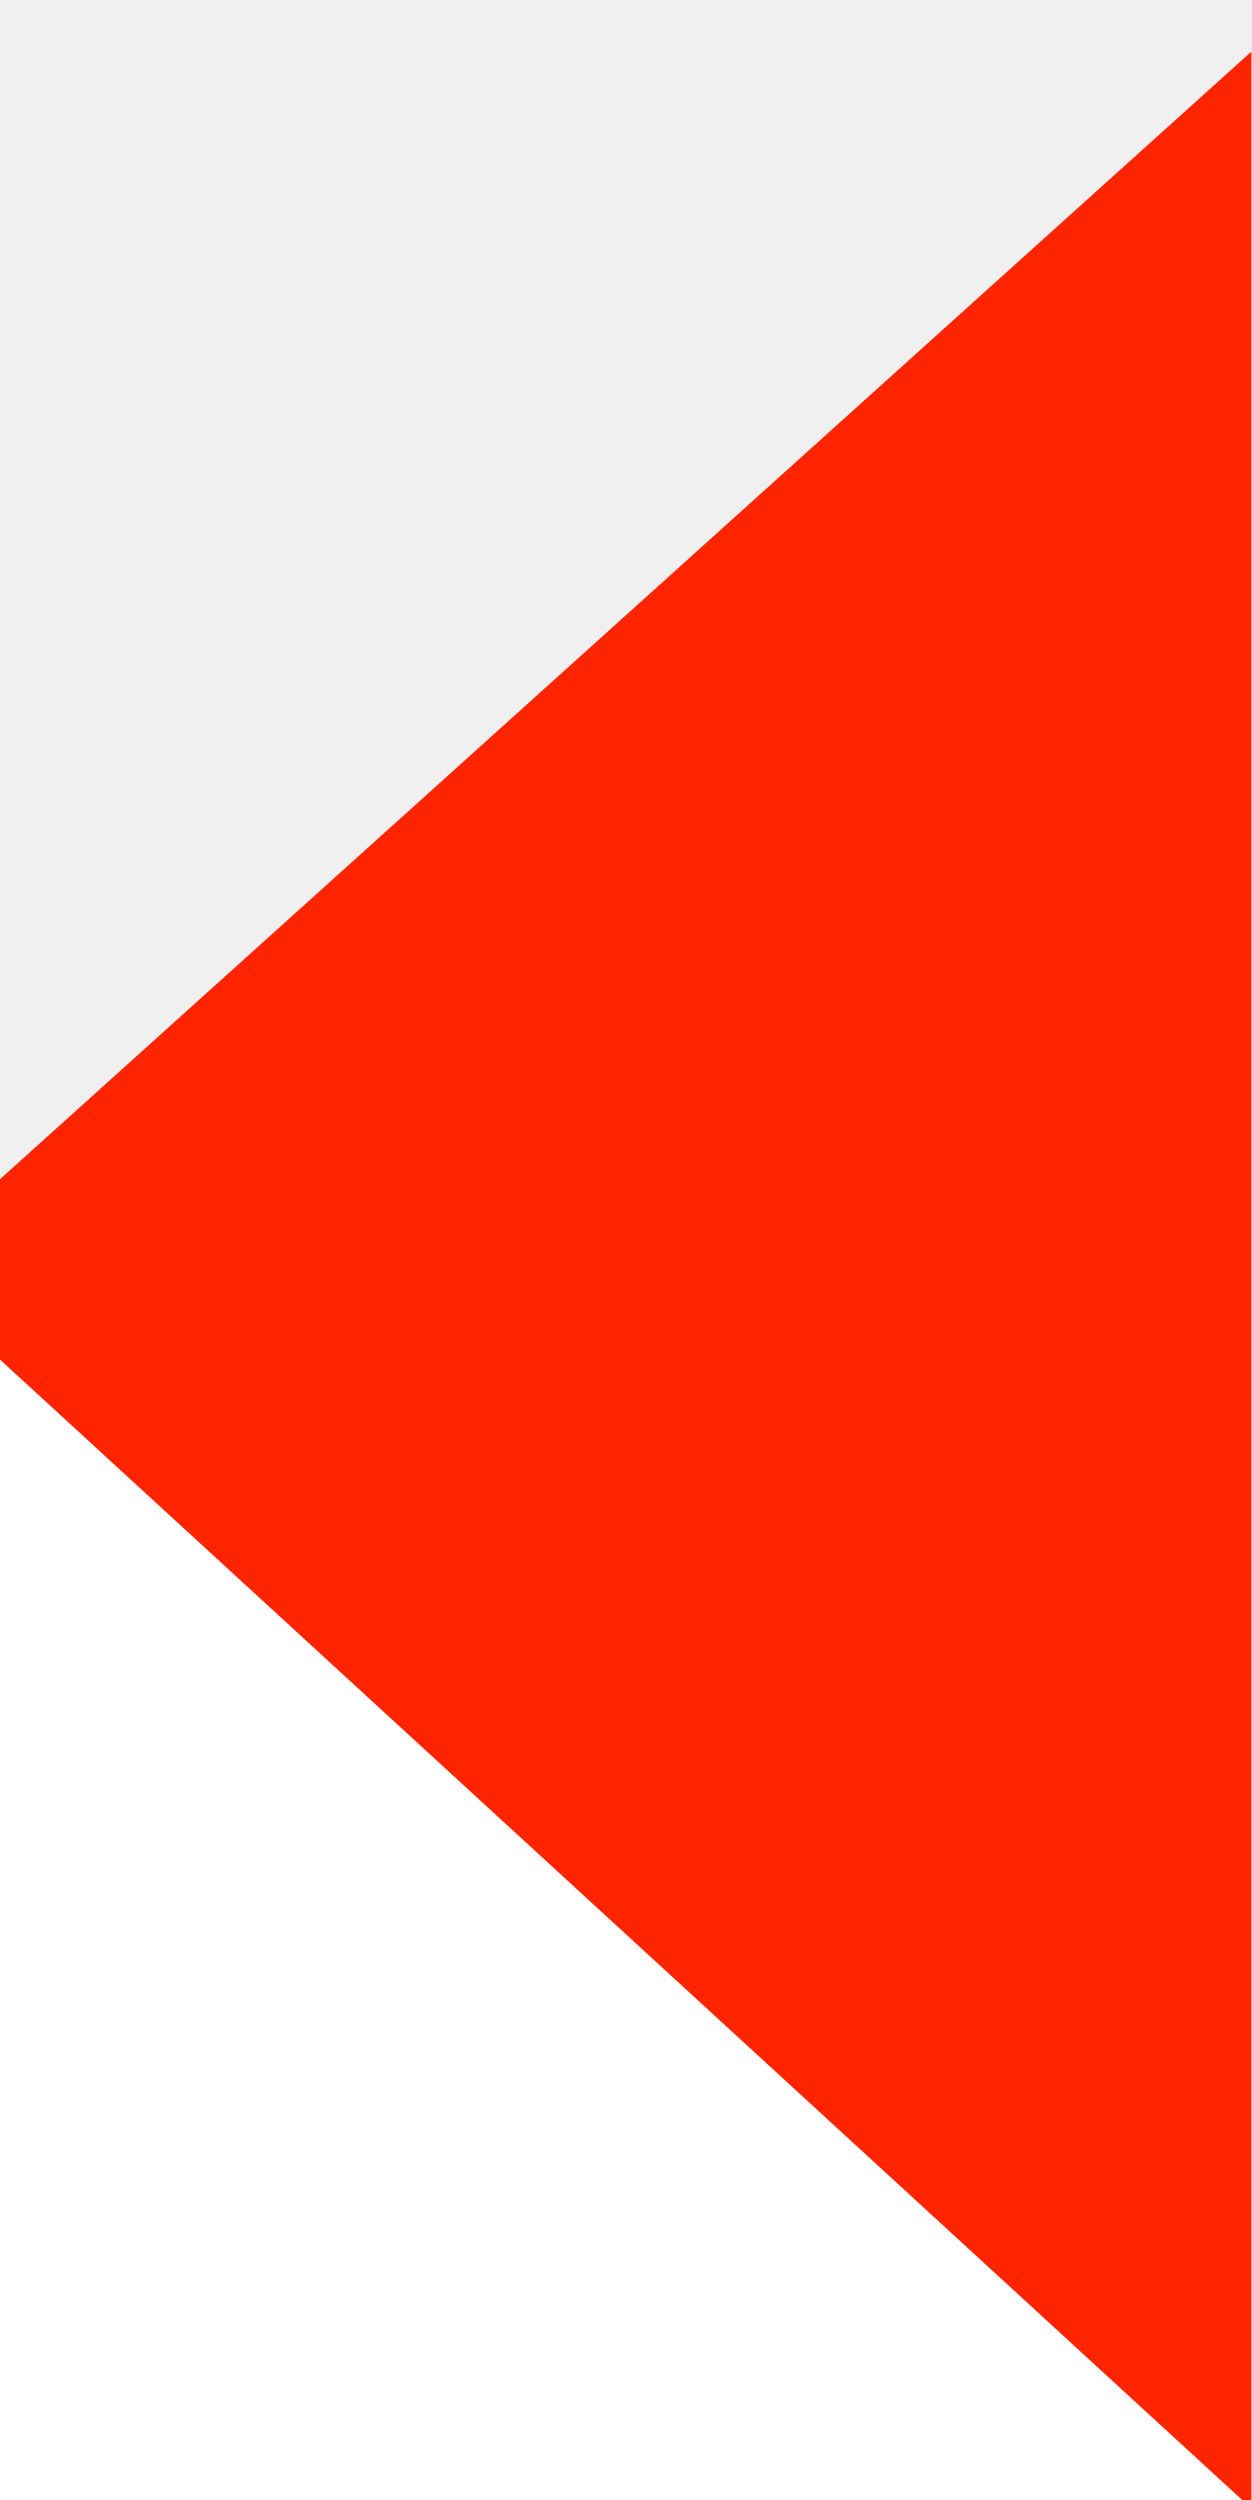
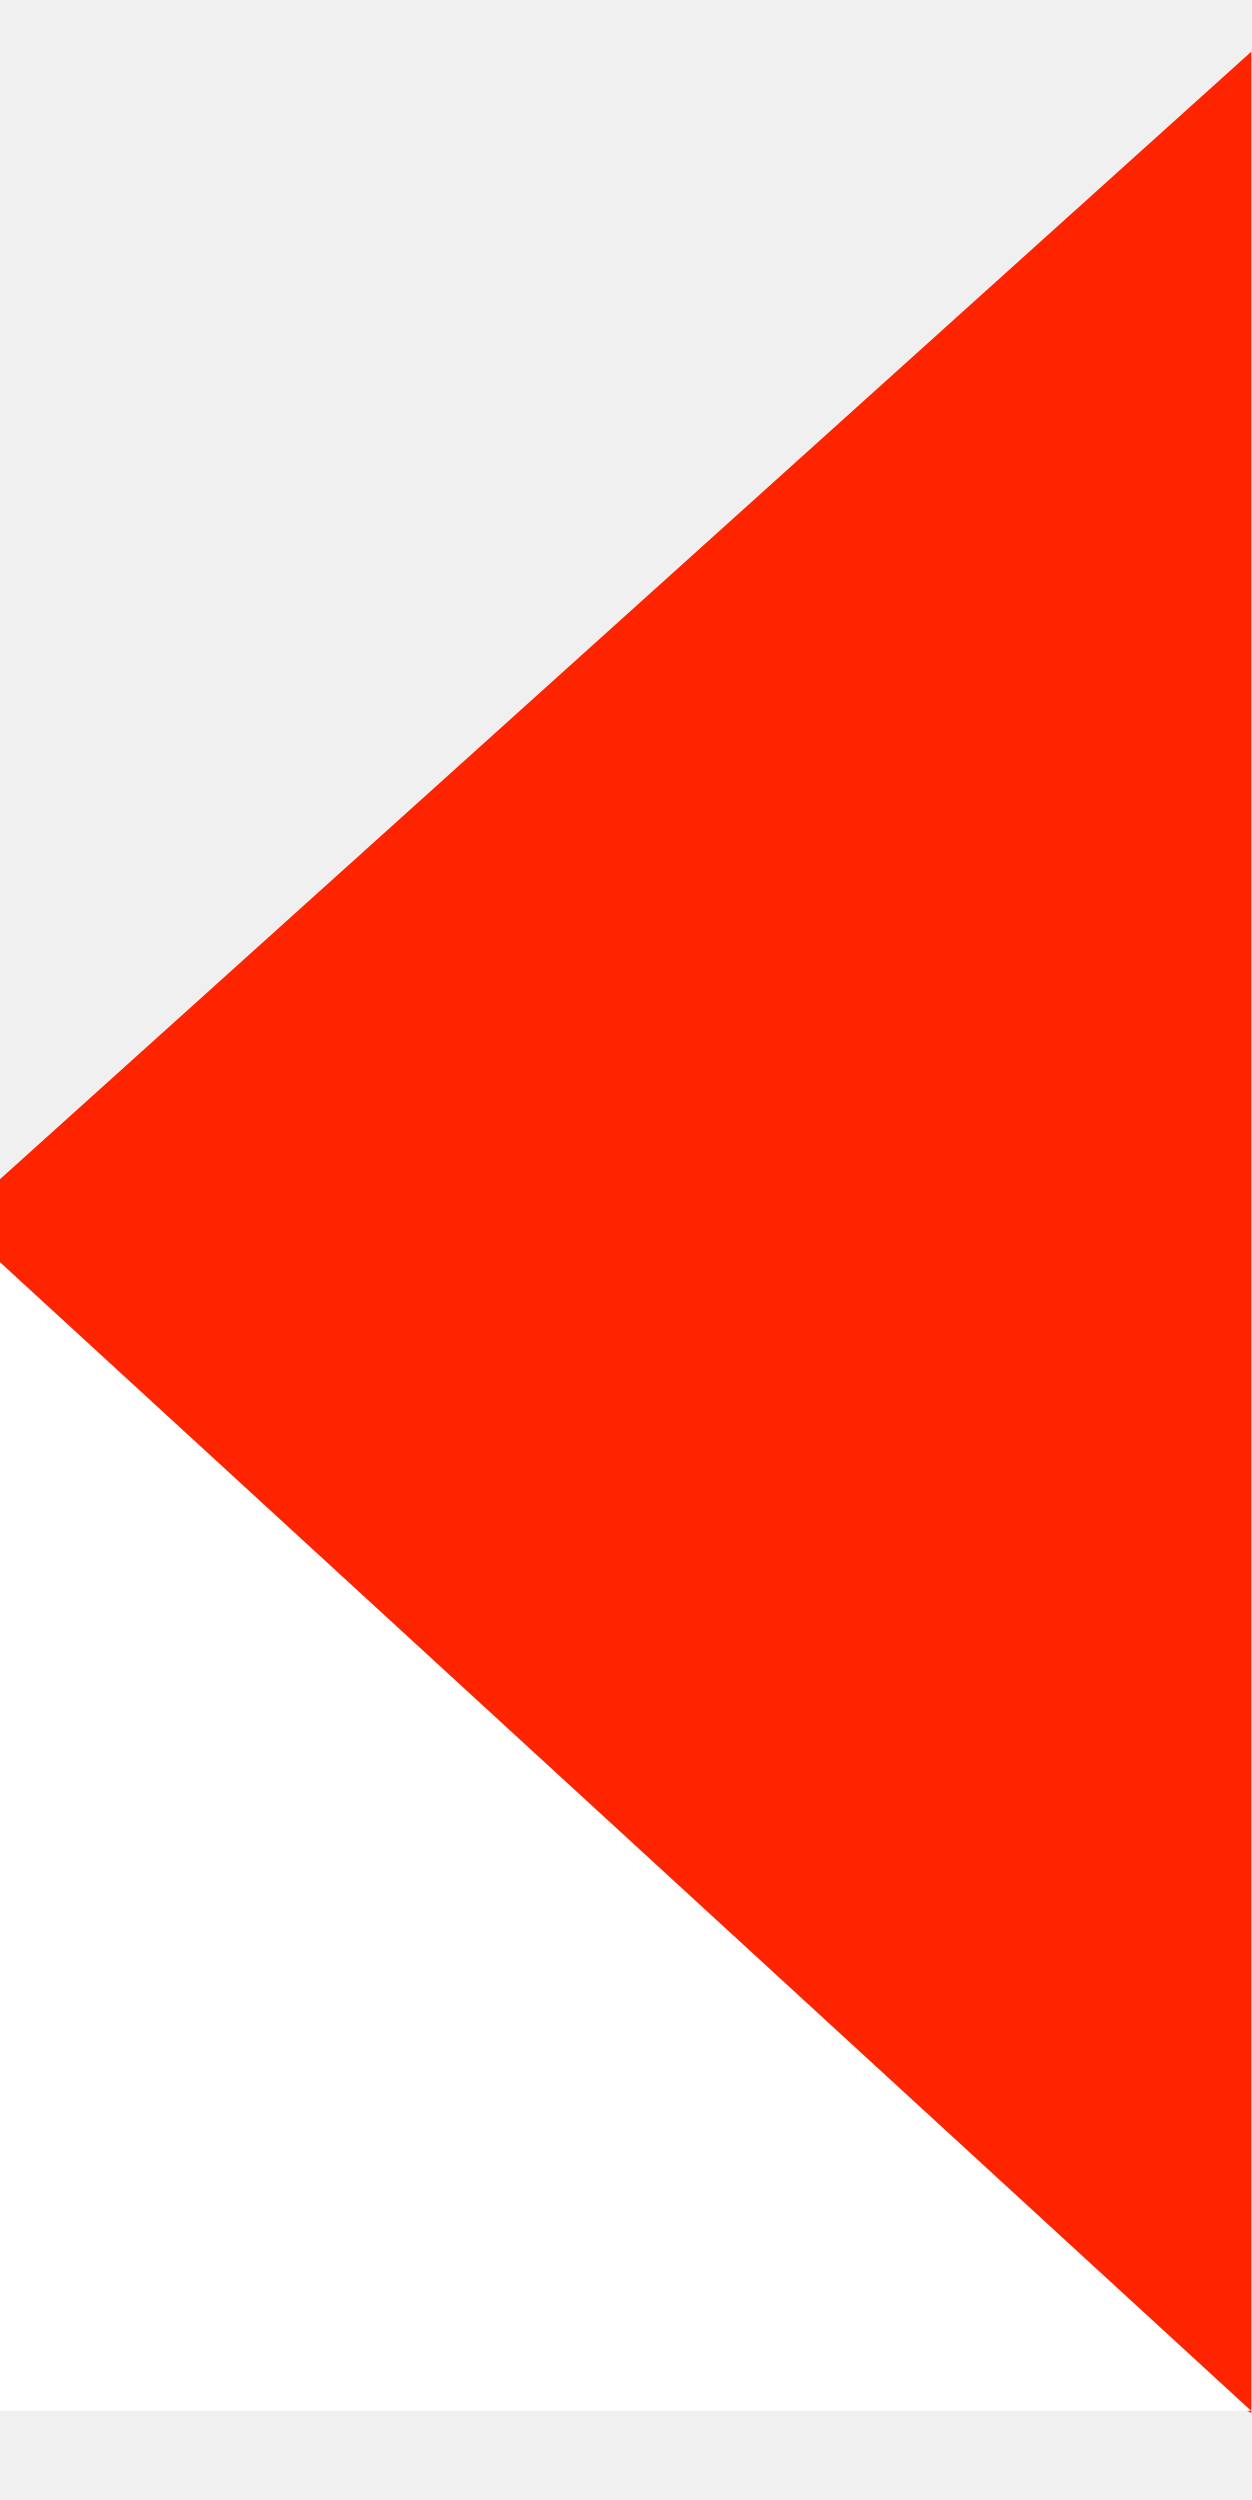
<svg xmlns="http://www.w3.org/2000/svg" version="1.1" id="Layer_1" x="0px" y="0px" width="1440px" height="2876.85px" viewBox="0 0 1440 2876.85" enable-background="new 0 0 1440 2876.85" xml:space="preserve">
  <g>
-     <polygon fill="#FF2400" points="1440,59.374 0,1356.953 0,2130.832 1440,2888.848  " />
-     <polygon fill="#FFFFFF" points="0,1564.547 1440,2886.549 1440,2886.299 0,2886.299  " />
+     <polygon fill="#FF2400" points="1440,59.374 0,1356.953 0,2018.775 1440,2776.791  " />
+     <polygon fill="#FFFFFF" points="0,1452.49 1440,2774.492 1440,2774.242 0,2774.242  " />
  </g>
</svg>
